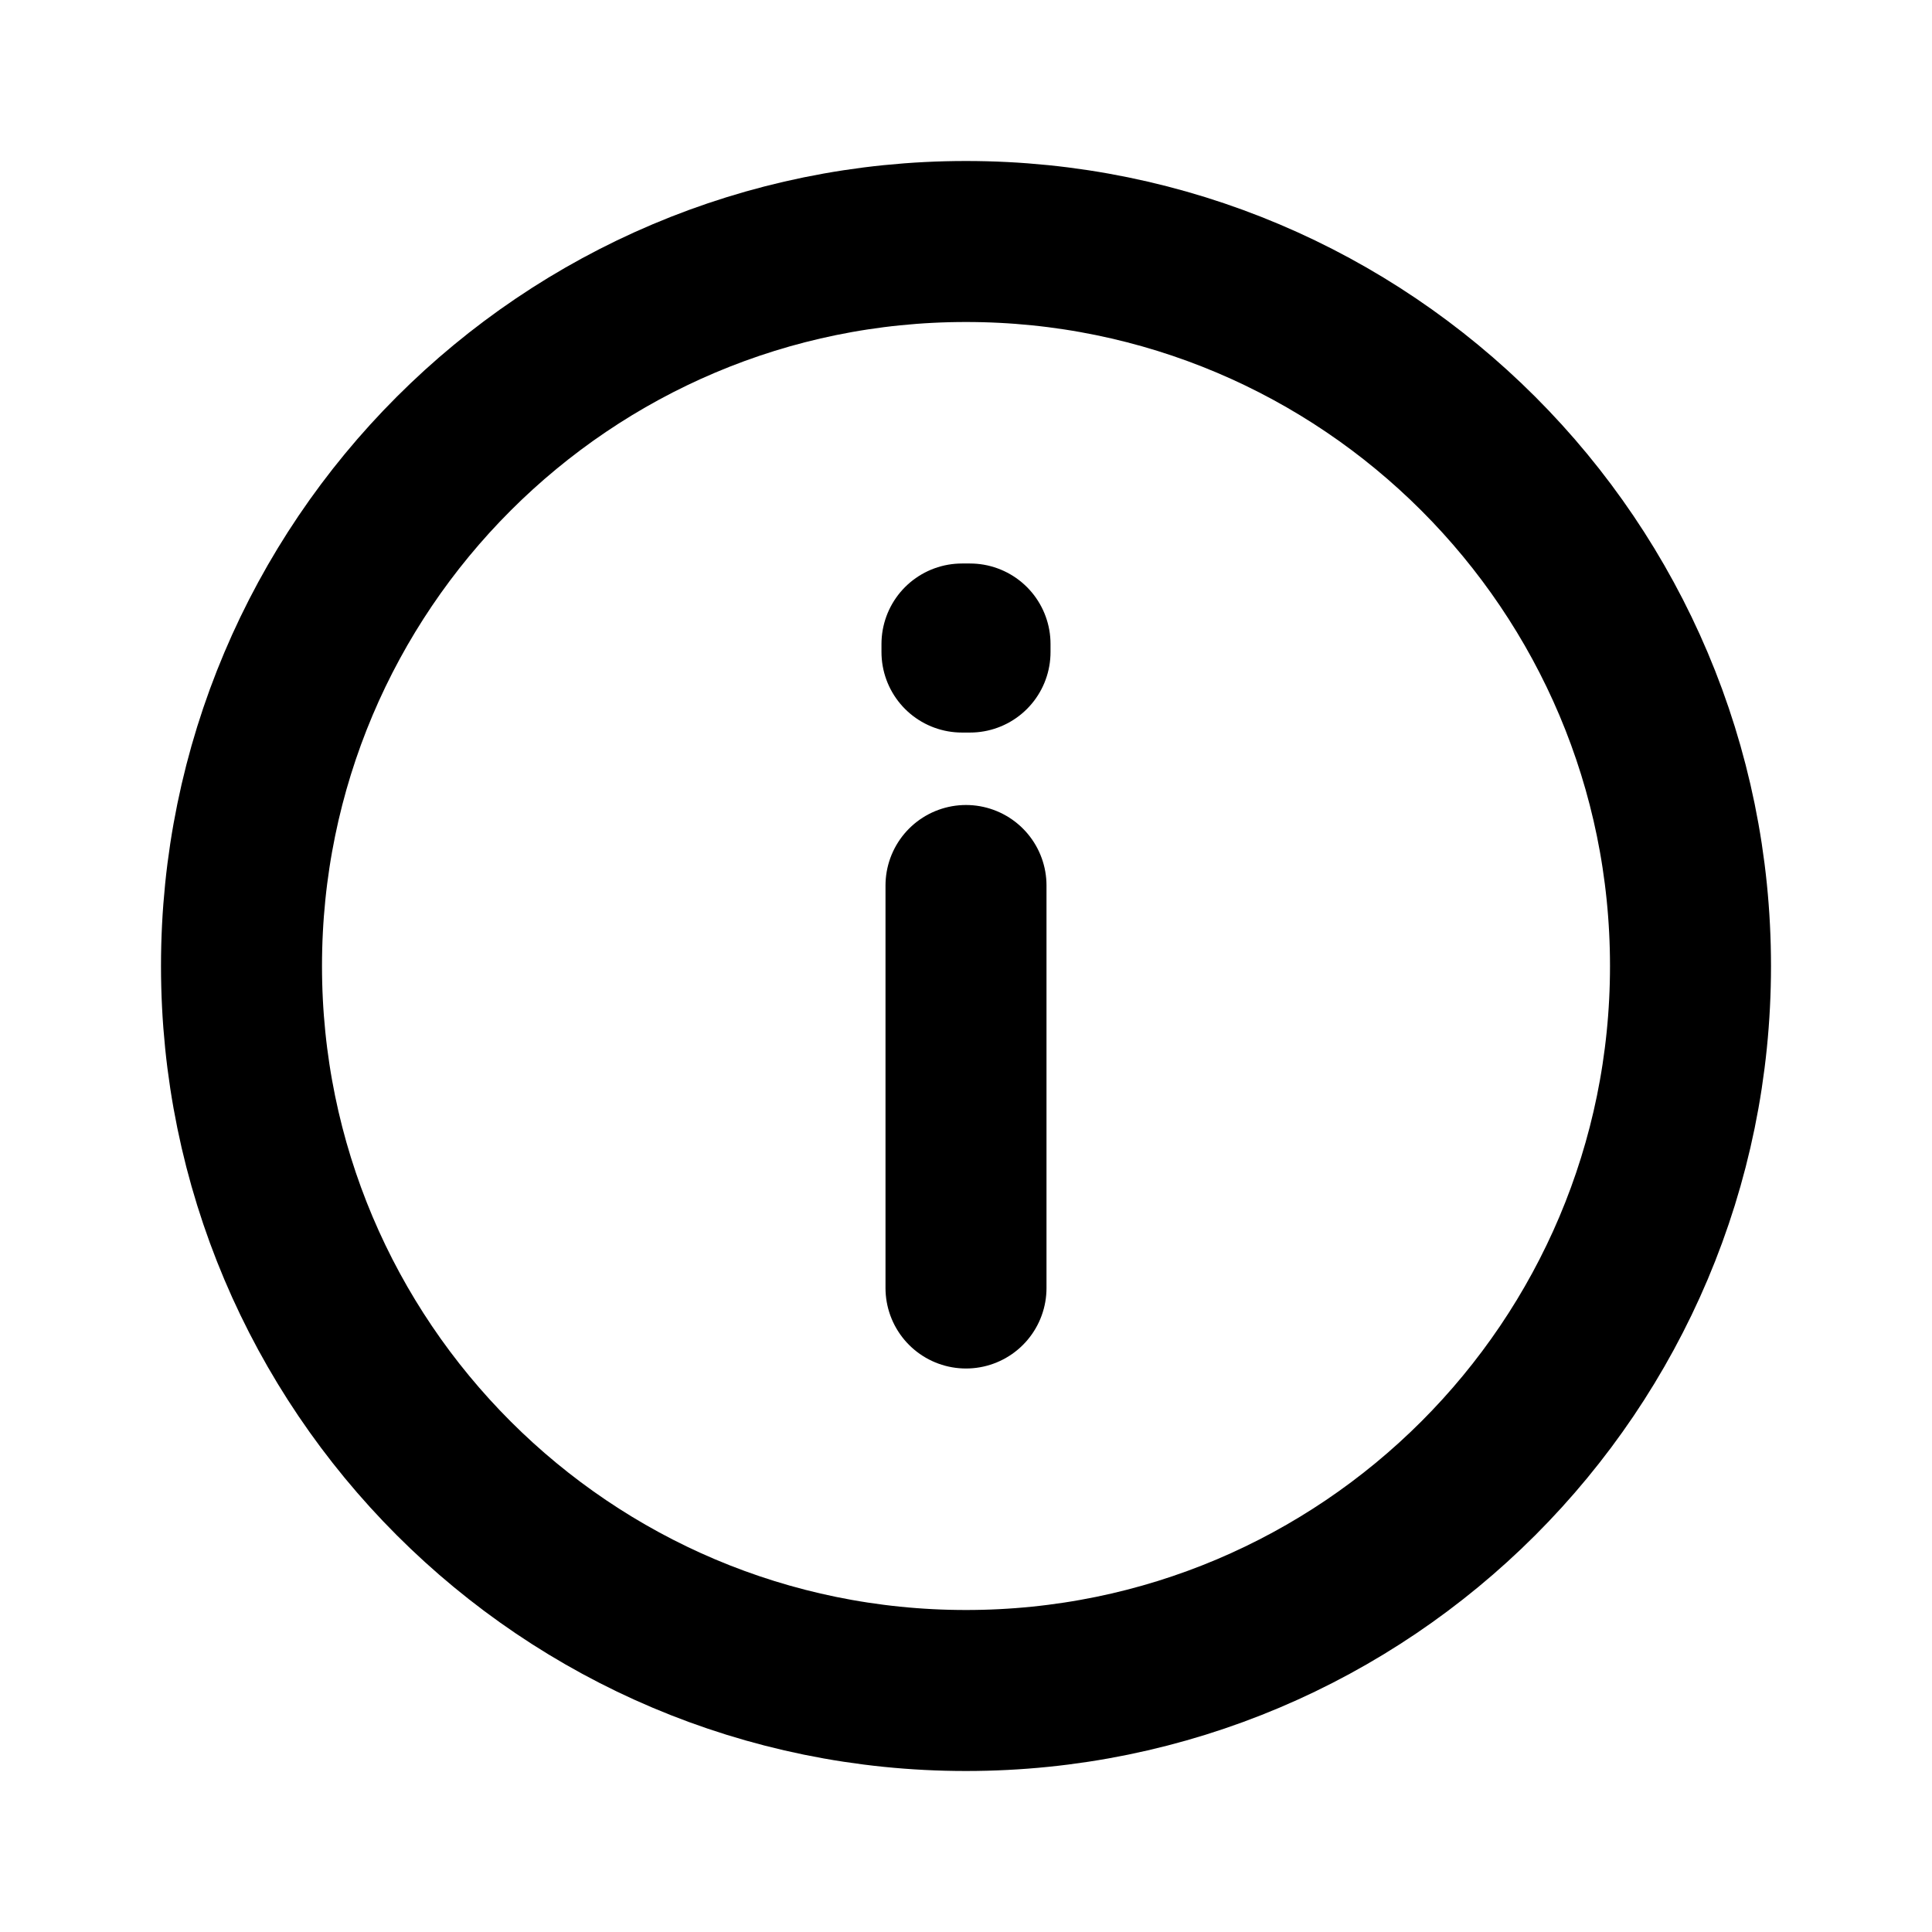
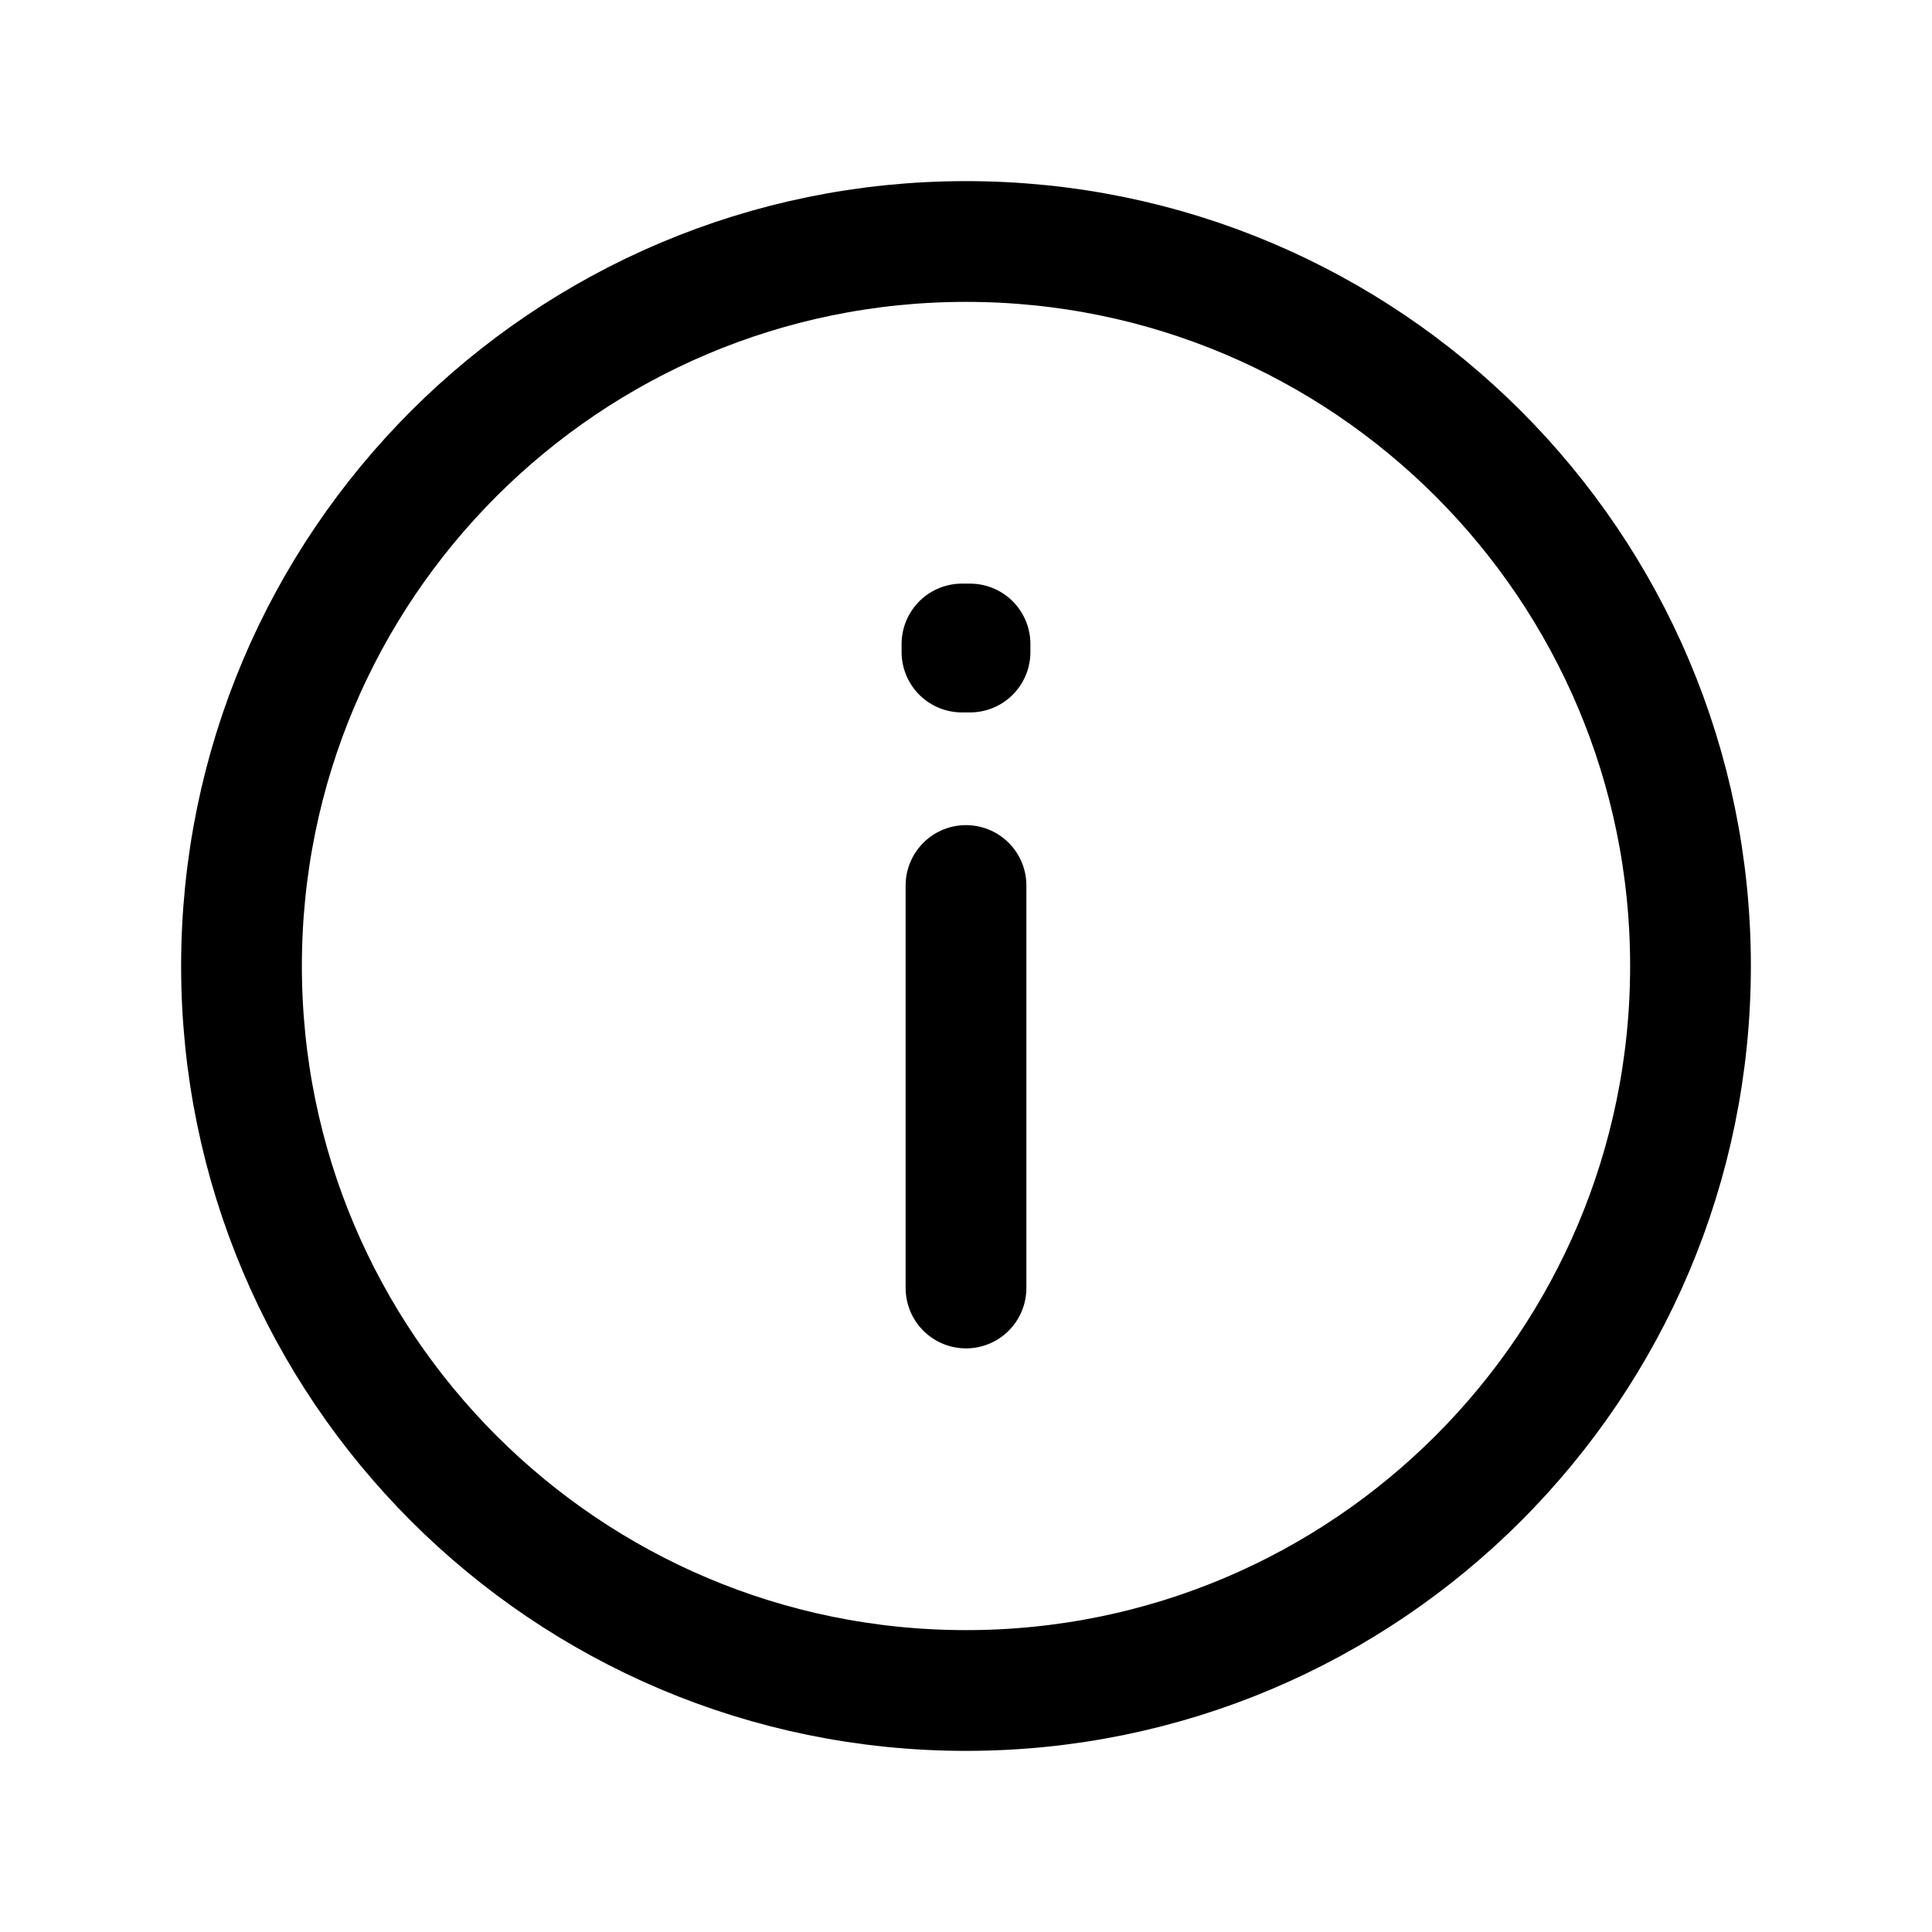
<svg xmlns="http://www.w3.org/2000/svg" width="800px" height="800px" viewBox="0 0 24 24" fill="none">
  <g id="Warning / Info">
-     <path id="Vector" d="M12 11V16M12 21C7.029 21 3 16.971 3 12C3 7.029 7.029 3 12 3C16.971 3 21 7.029 21 12C21 16.971 16.971 21 12 21ZM12.05 8V8.1L11.95 8.1V8H12.05Z" stroke="#000000" stroke-width="2" stroke-linecap="round" stroke-linejoin="round" />
+     <path id="Vector" d="M12 11V16M12 21C7.029 21 3 16.971 3 12C3 7.029 7.029 3 12 3C16.971 3 21 7.029 21 12C21 16.971 16.971 21 12 21ZM12.05 8V8.1L11.95 8.1V8H12.05Z" stroke="#000000" stroke-width="1.5" stroke-linecap="round" stroke-linejoin="round" />
  </g>
</svg>
